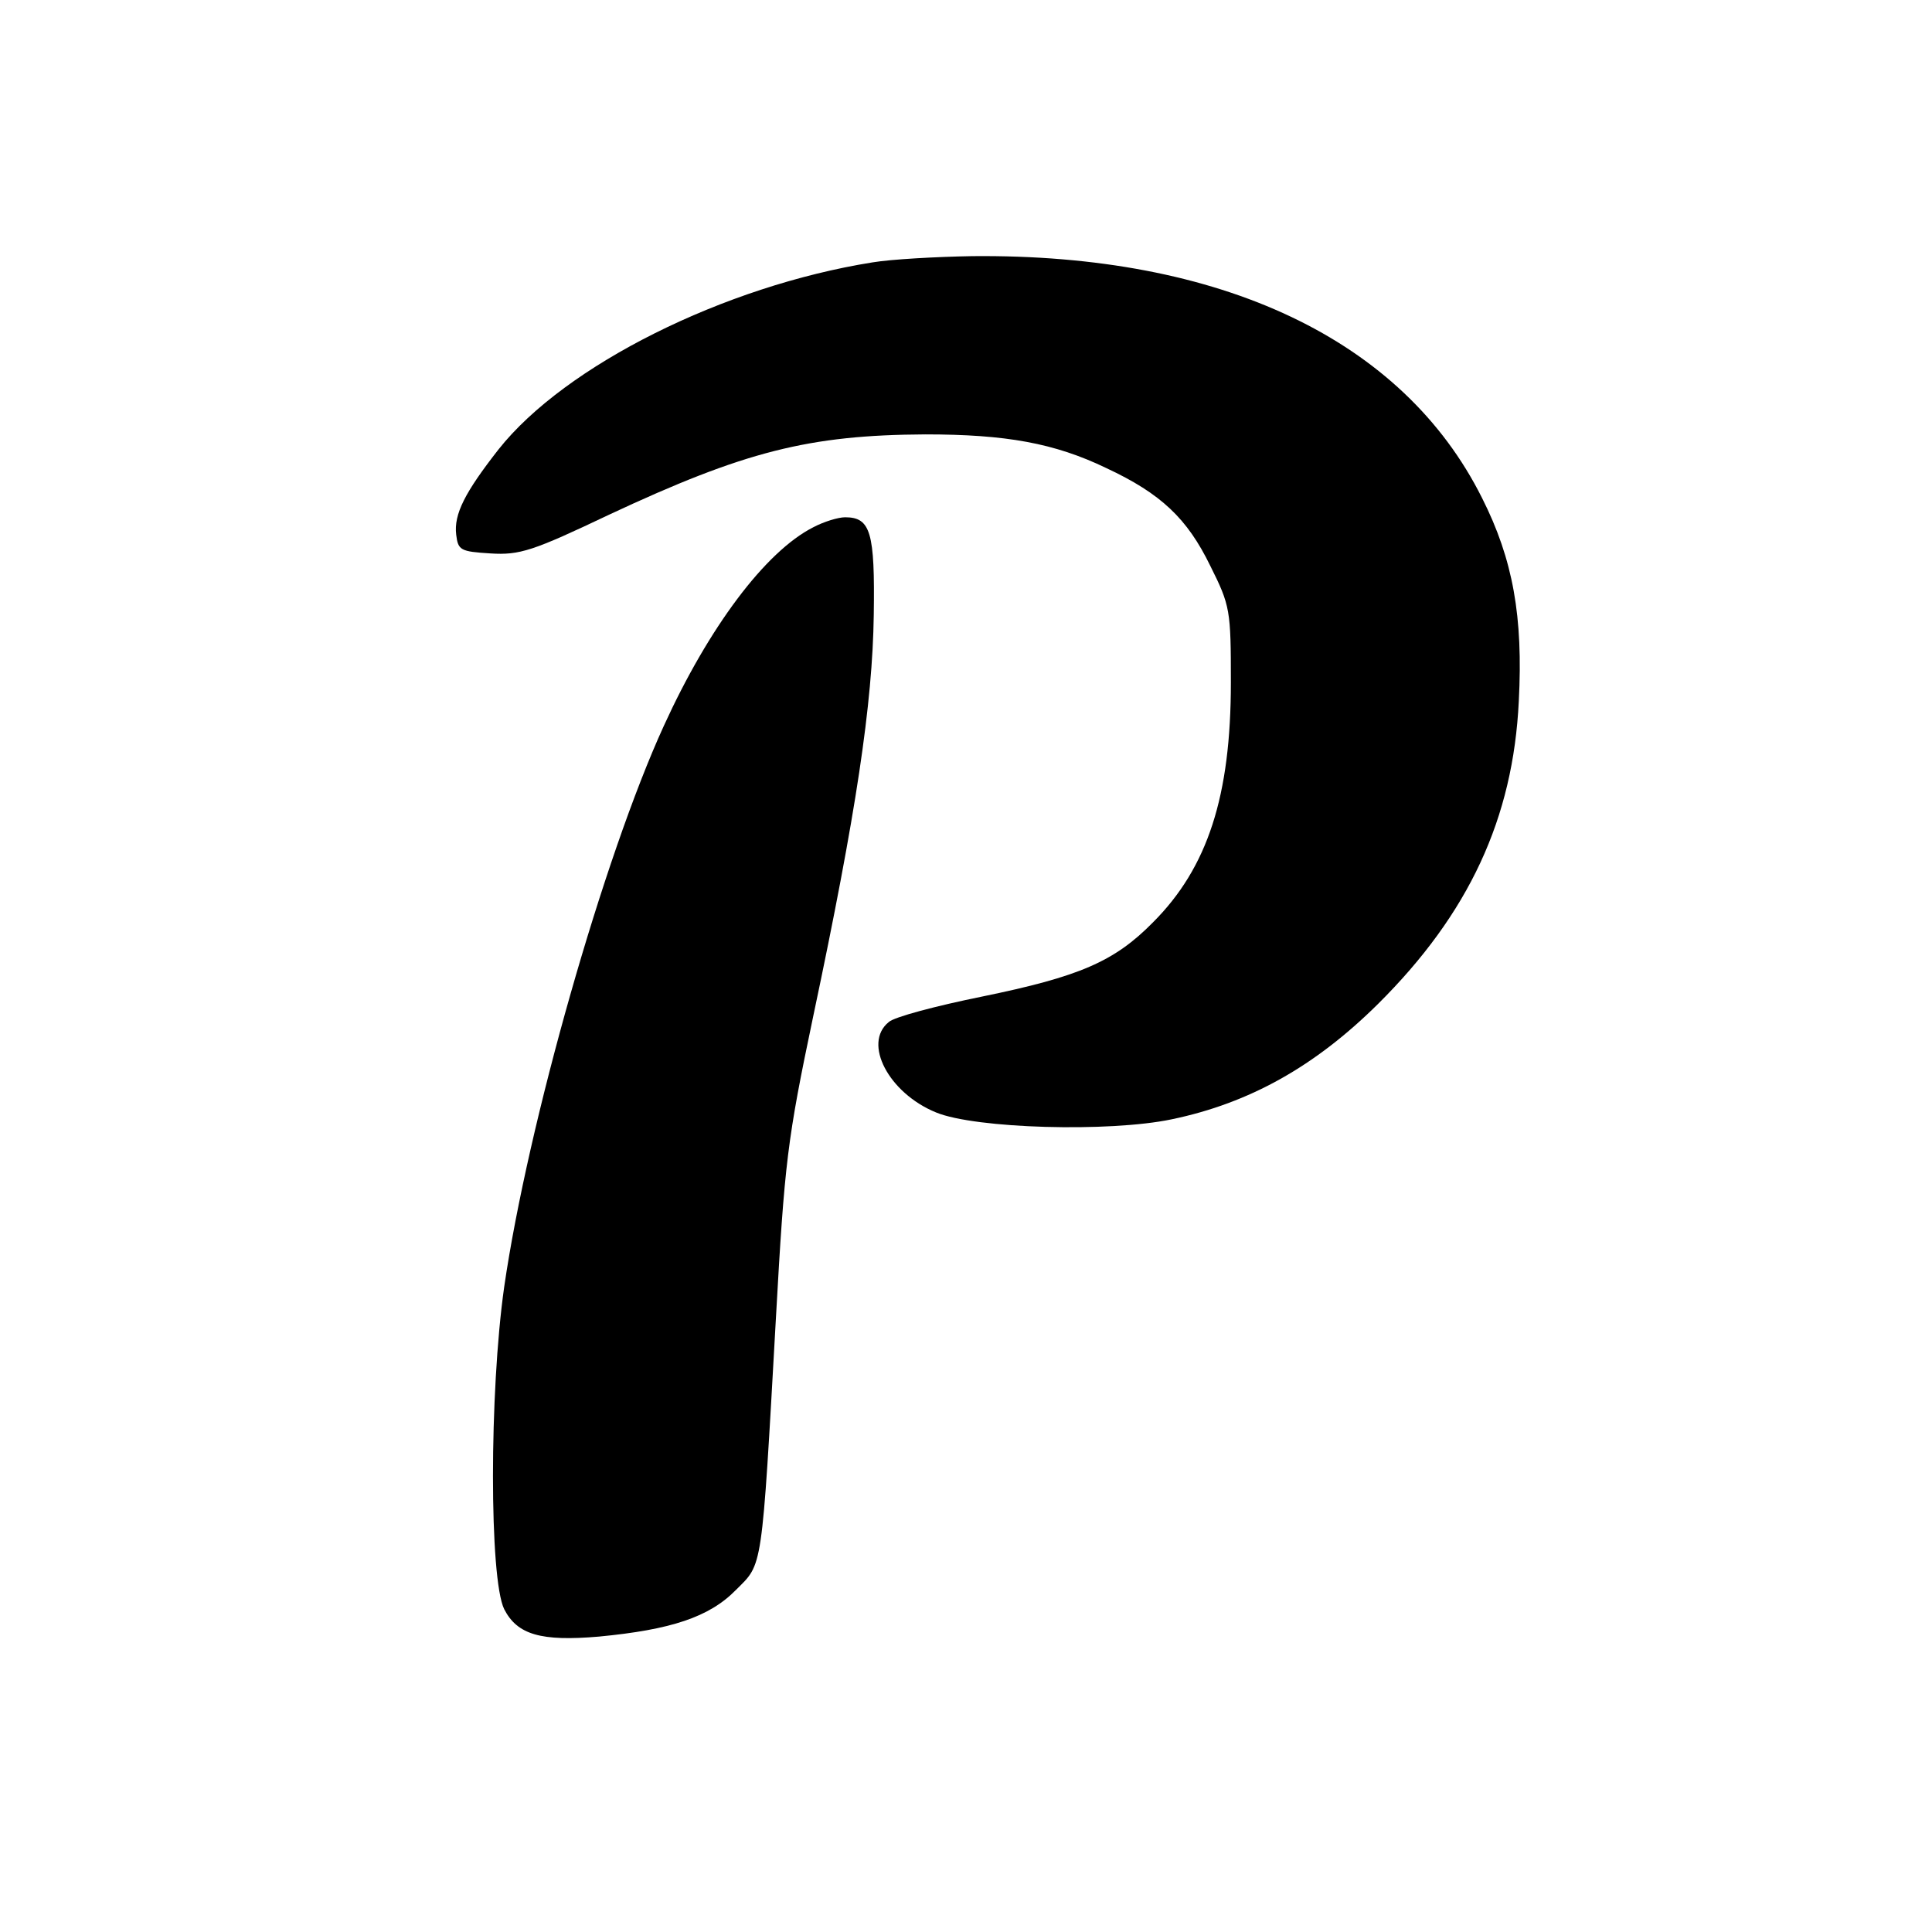
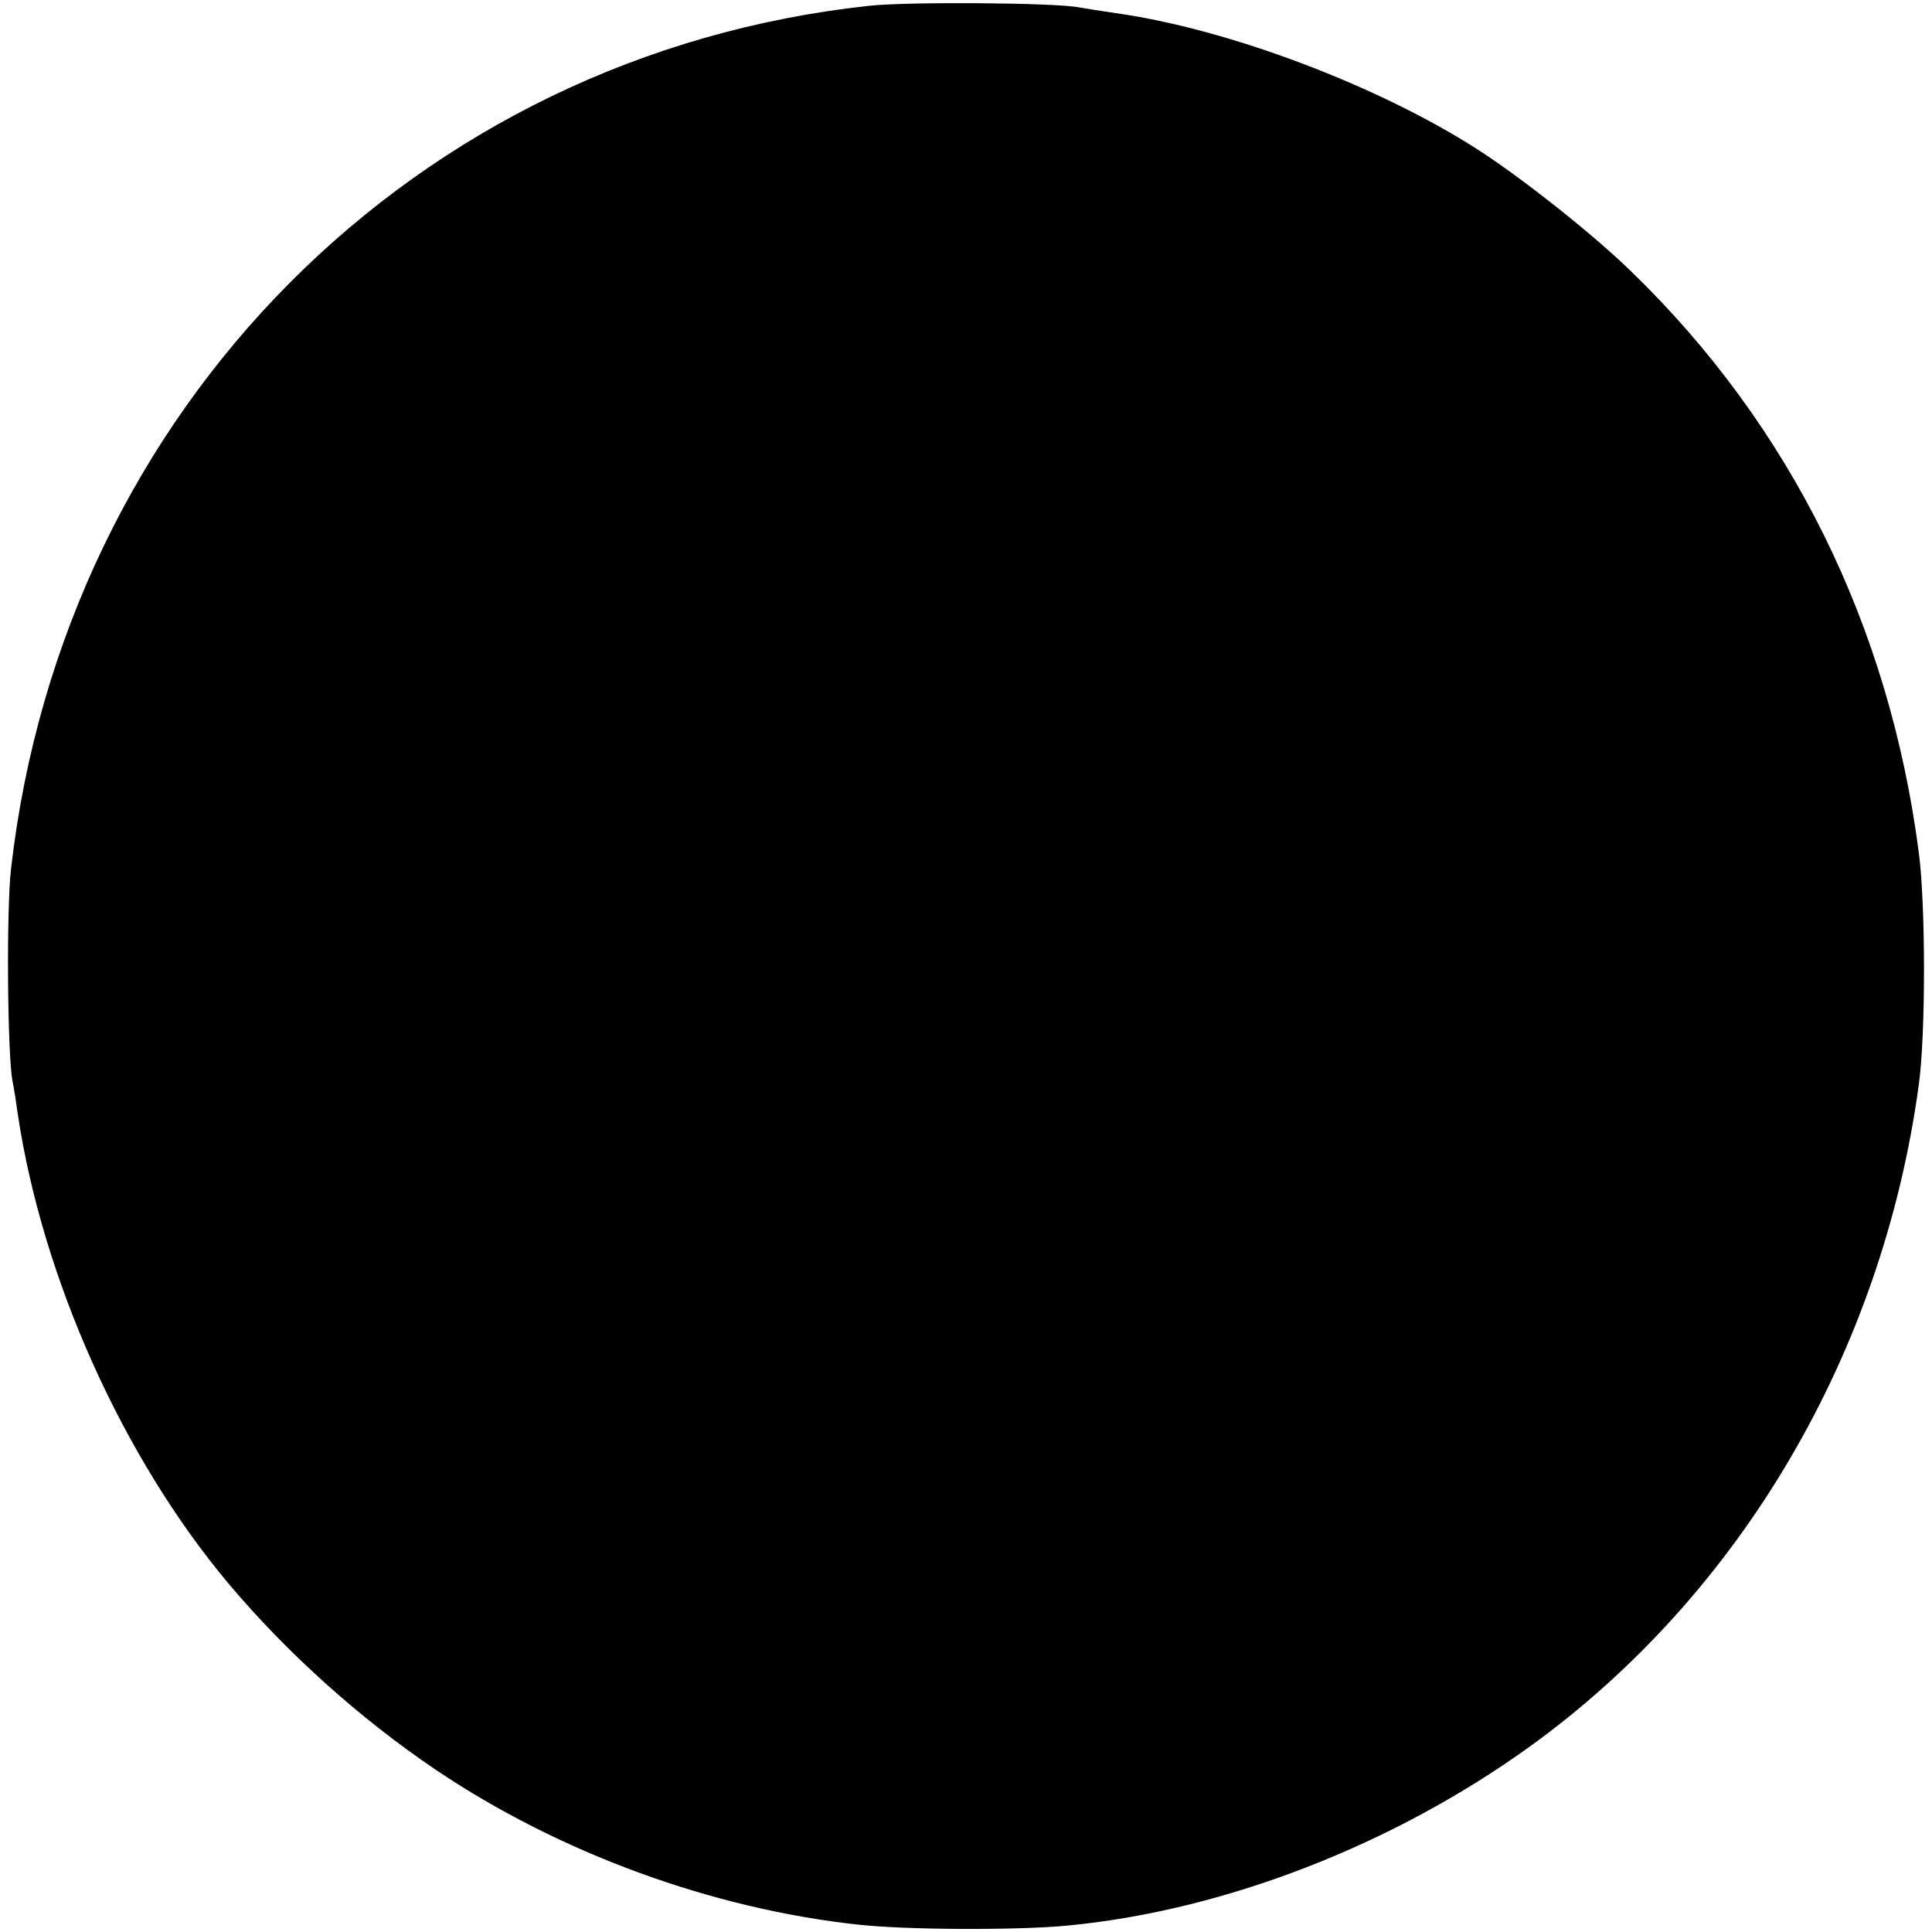
- <svg xmlns="http://www.w3.org/2000/svg" version="1.0" width="310pt" height="310pt" viewBox="0 0 310 310" preserveAspectRatio="xMidYMid meet">
-   <g transform="translate(0,310) scale(0.1,-0.1)" fill="#000000" stroke="none">
-     <path d="M1400 2679 c-238 -38 -493 -165 -600 -300 -54 -69 -72 -104 -68 -137 3 -25 7 -27 55 -30 47 -3 68 4 190 62 218 102 321 128 508 129 129 0 207 -14 290 -54 88 -41 130 -81 167 -157 32 -64 33 -71 33 -187 0 -182 -37 -297 -125 -385 -62 -63 -118 -87 -274 -119 -74 -15 -142 -33 -150 -41 -42 -34 0 -114 76 -145 63 -26 278 -32 378 -11 125 26 230 85 331 185 146 145 217 298 226 486 7 135 -9 227 -59 326 -127 254 -418 392 -818 388 -58 -1 -130 -5 -160 -10z" />
-     <path d="M1305 2254 c-77 -39 -168 -161 -240 -319 -96 -210 -218 -638 -256 -900 -24 -169 -24 -468 0 -517 21 -41 59 -52 152 -44 115 11 177 31 220 75 43 43 41 26 64 436 14 251 18 285 60 485 69 326 95 501 97 643 2 133 -5 157 -46 157 -11 0 -34 -7 -51 -16z" />
+ <svg xmlns="http://www.w3.org/2000/svg" version="1.0" width="368pt" height="368pt" viewBox="0 0 368 368" preserveAspectRatio="xMidYMid meet">
+   <g transform="translate(0,368) scale(0.1,-0.1)" fill="#000000" stroke="none">
+     <path d="M1656 3669 c-865 -93 -1535 -767 -1635 -1644 -9 -78 -7 -355 3 -405 3 -14 7 -42 10 -63 47 -312 199 -652 401 -893 111 -132 250 -257 395 -355 236 -159 527 -265 805 -295 90 -10 299 -11 396 -2 299 28 622 153 884 342 401 290 671 750 740 1261 13 95 13 340 0 440 -56 433 -244 814 -549 1109 -72 70 -207 177 -291 231 -188 121 -475 230 -690 260 -27 4 -59 9 -70 11 -46 9 -326 11 -399 3z" />
  </g>
</svg>
